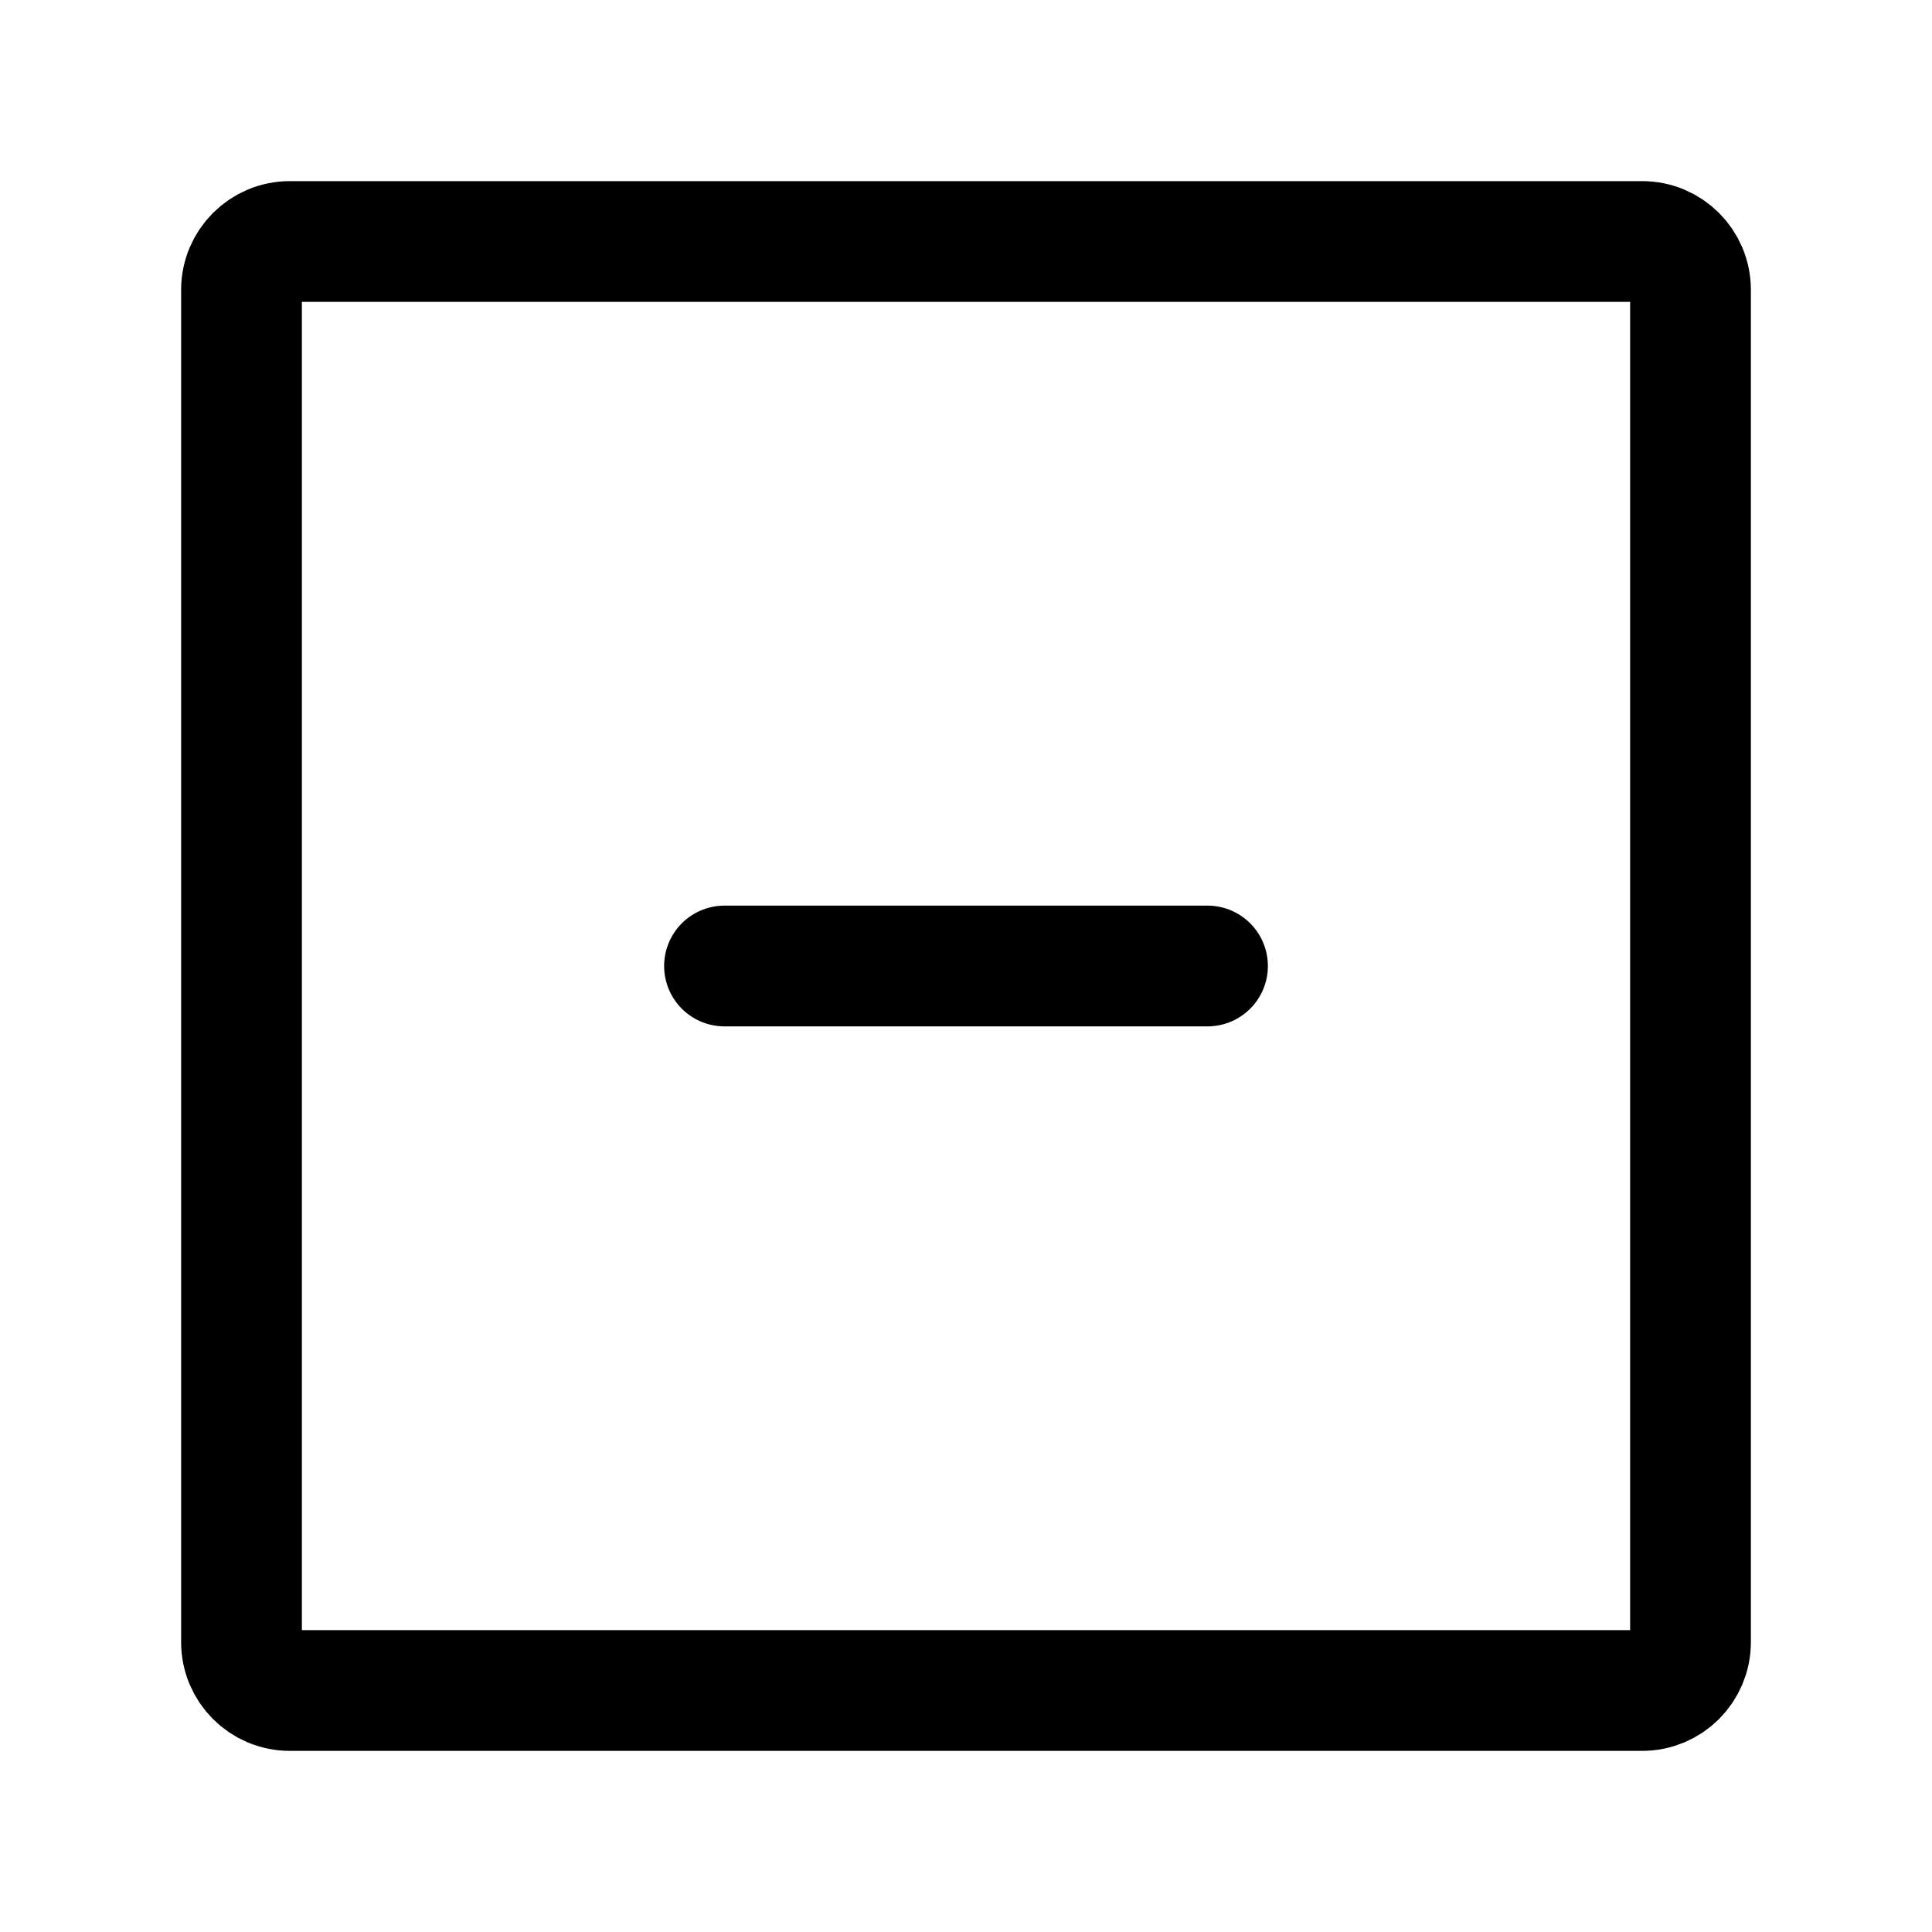
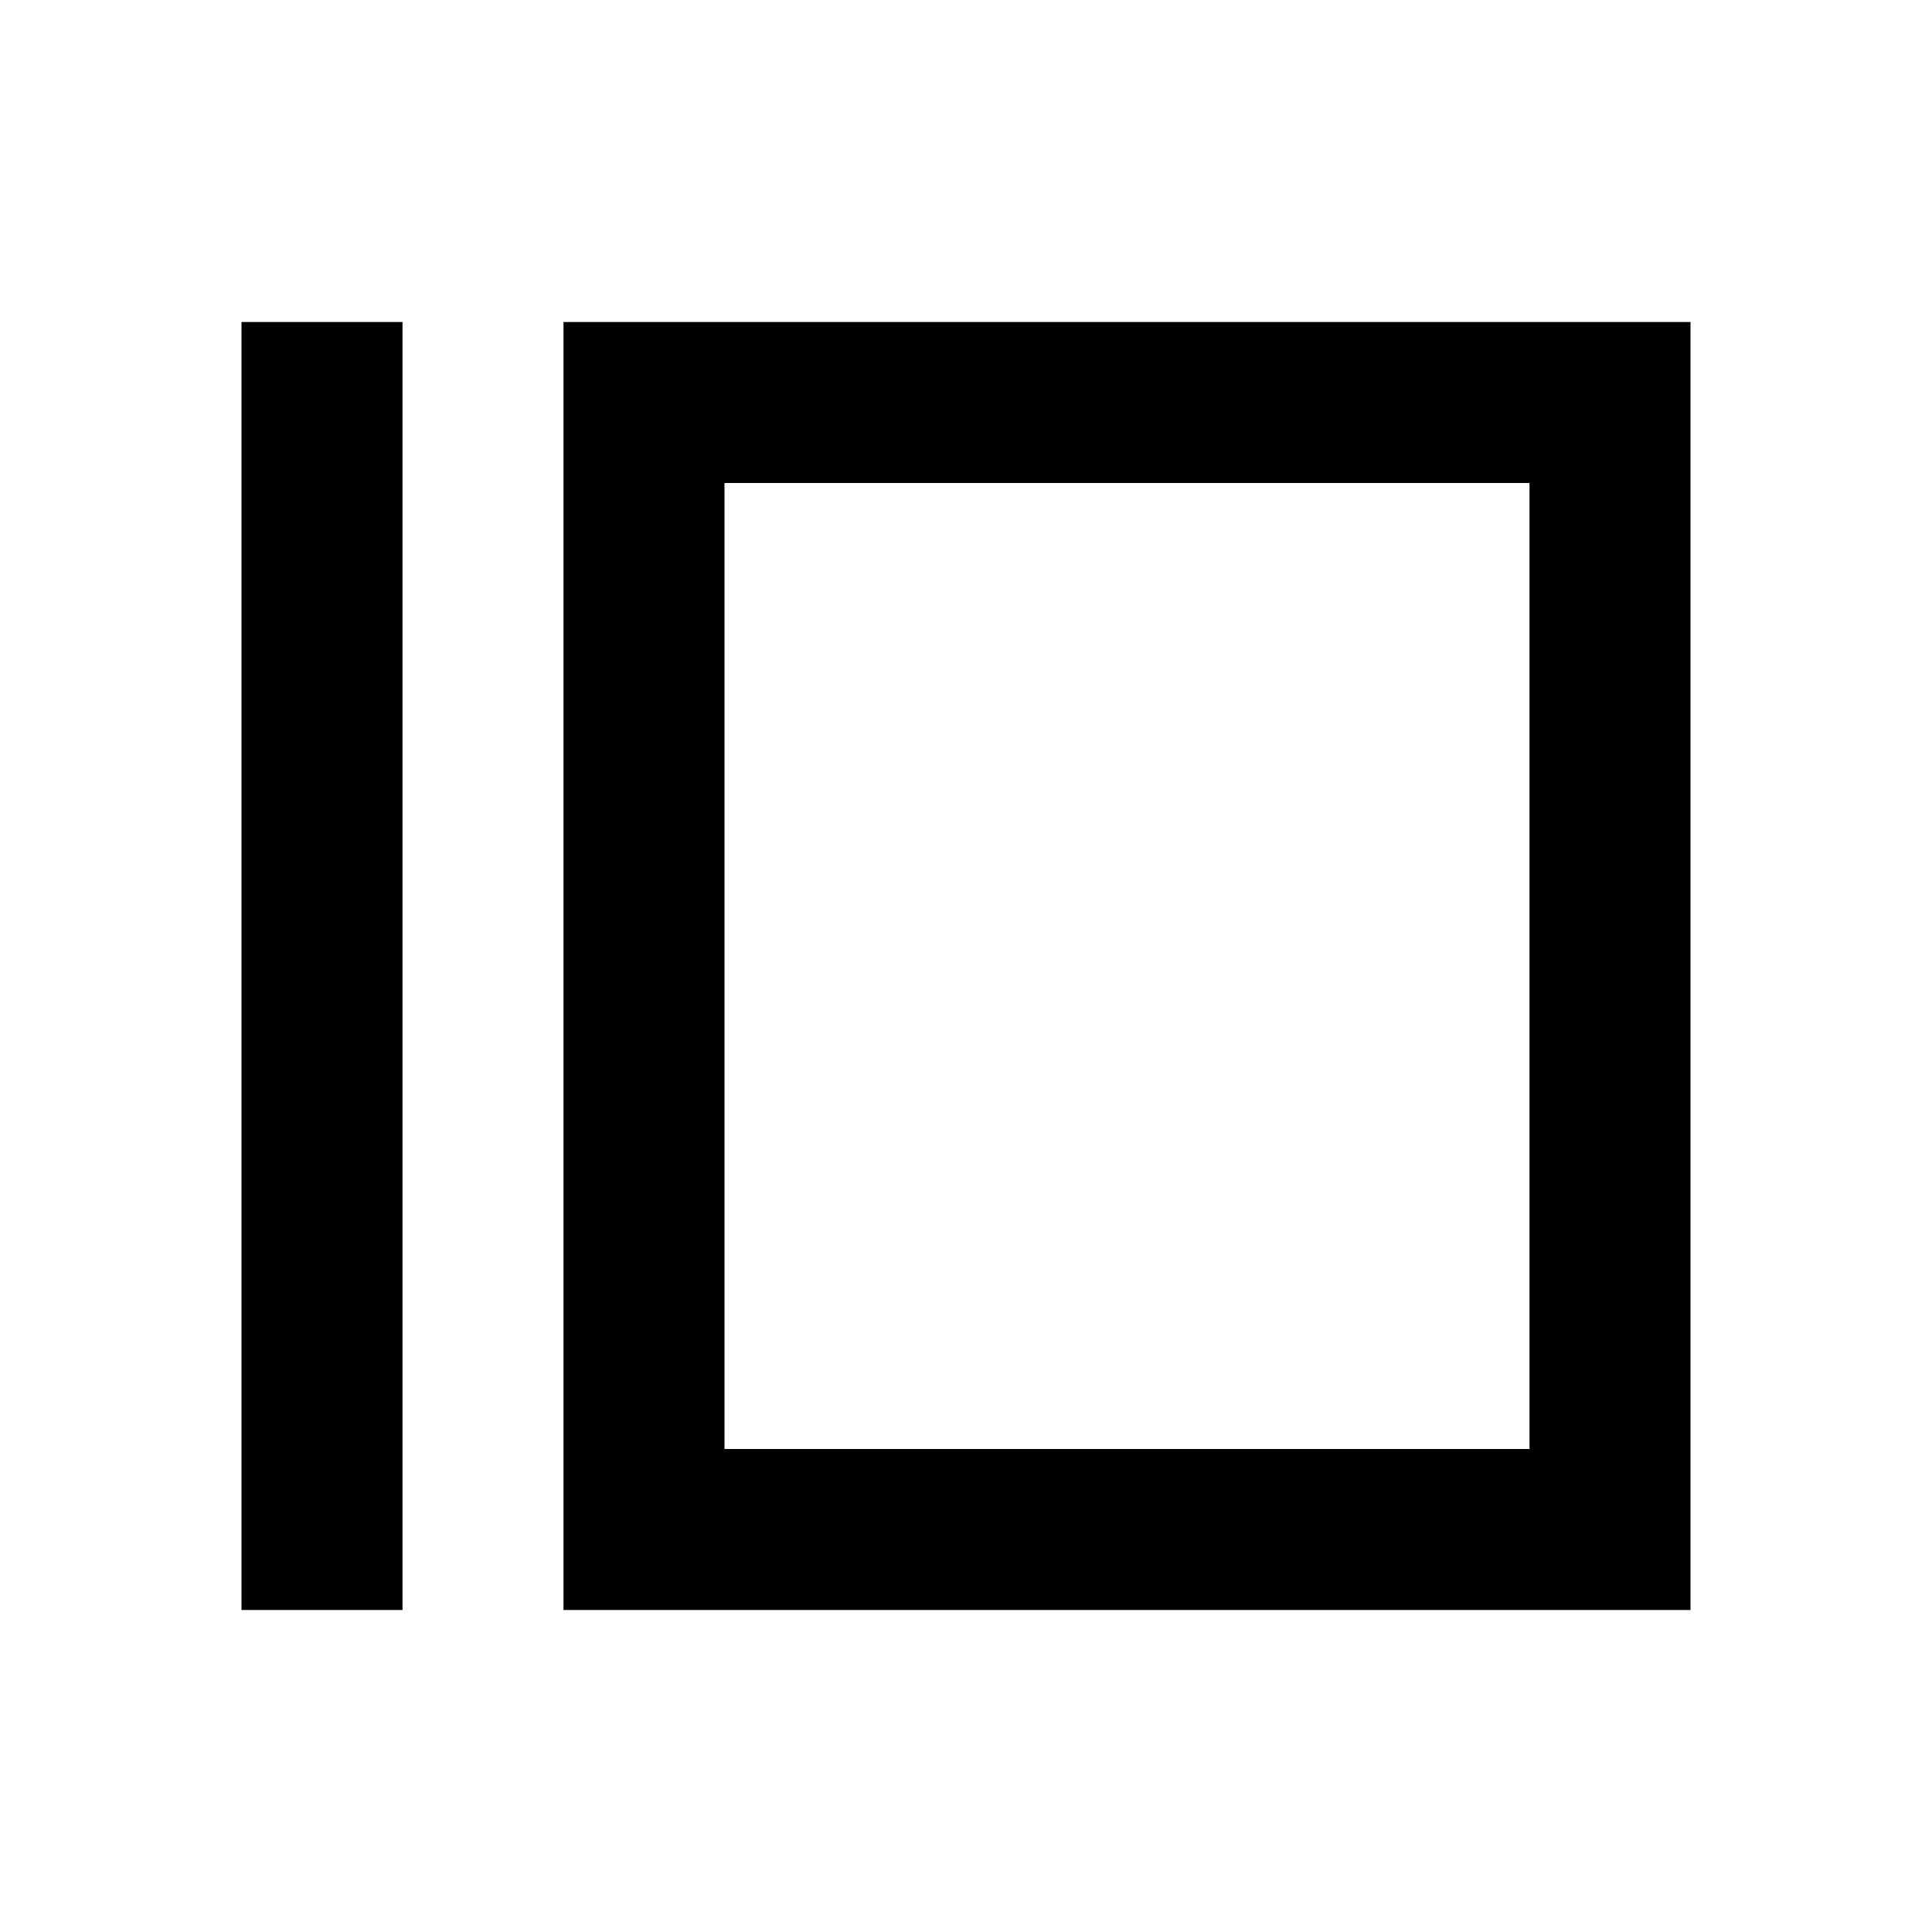
- <svg xmlns="http://www.w3.org/2000/svg" width="24" height="24" stroke-width="1.5" viewBox="0 0 24 24" fill="none">
-   <path d="M9 12H12H15" stroke="currentColor" stroke-linecap="round" stroke-linejoin="round" />
-   <path d="M21 3.6V20.4C21 20.731 20.731 21 20.4 21H3.6C3.269 21 3 20.731 3 20.4V3.6C3 3.269 3.269 3 3.6 3H20.4C20.731 3 21 3.269 21 3.6Z" stroke="currentColor" stroke-linecap="round" stroke-linejoin="round" />
+ <svg xmlns="http://www.w3.org/2000/svg" width="24" height="24" viewBox="0 0 24 24" fill="none">
+   <path fill-rule="evenodd" clip-rule="evenodd" d="M21 20H7V4H21V20ZM19 18H9V6H19V18Z" fill="black" />
+   <path d="M3 20H5V4H3V20Z" fill="black" />
</svg>
